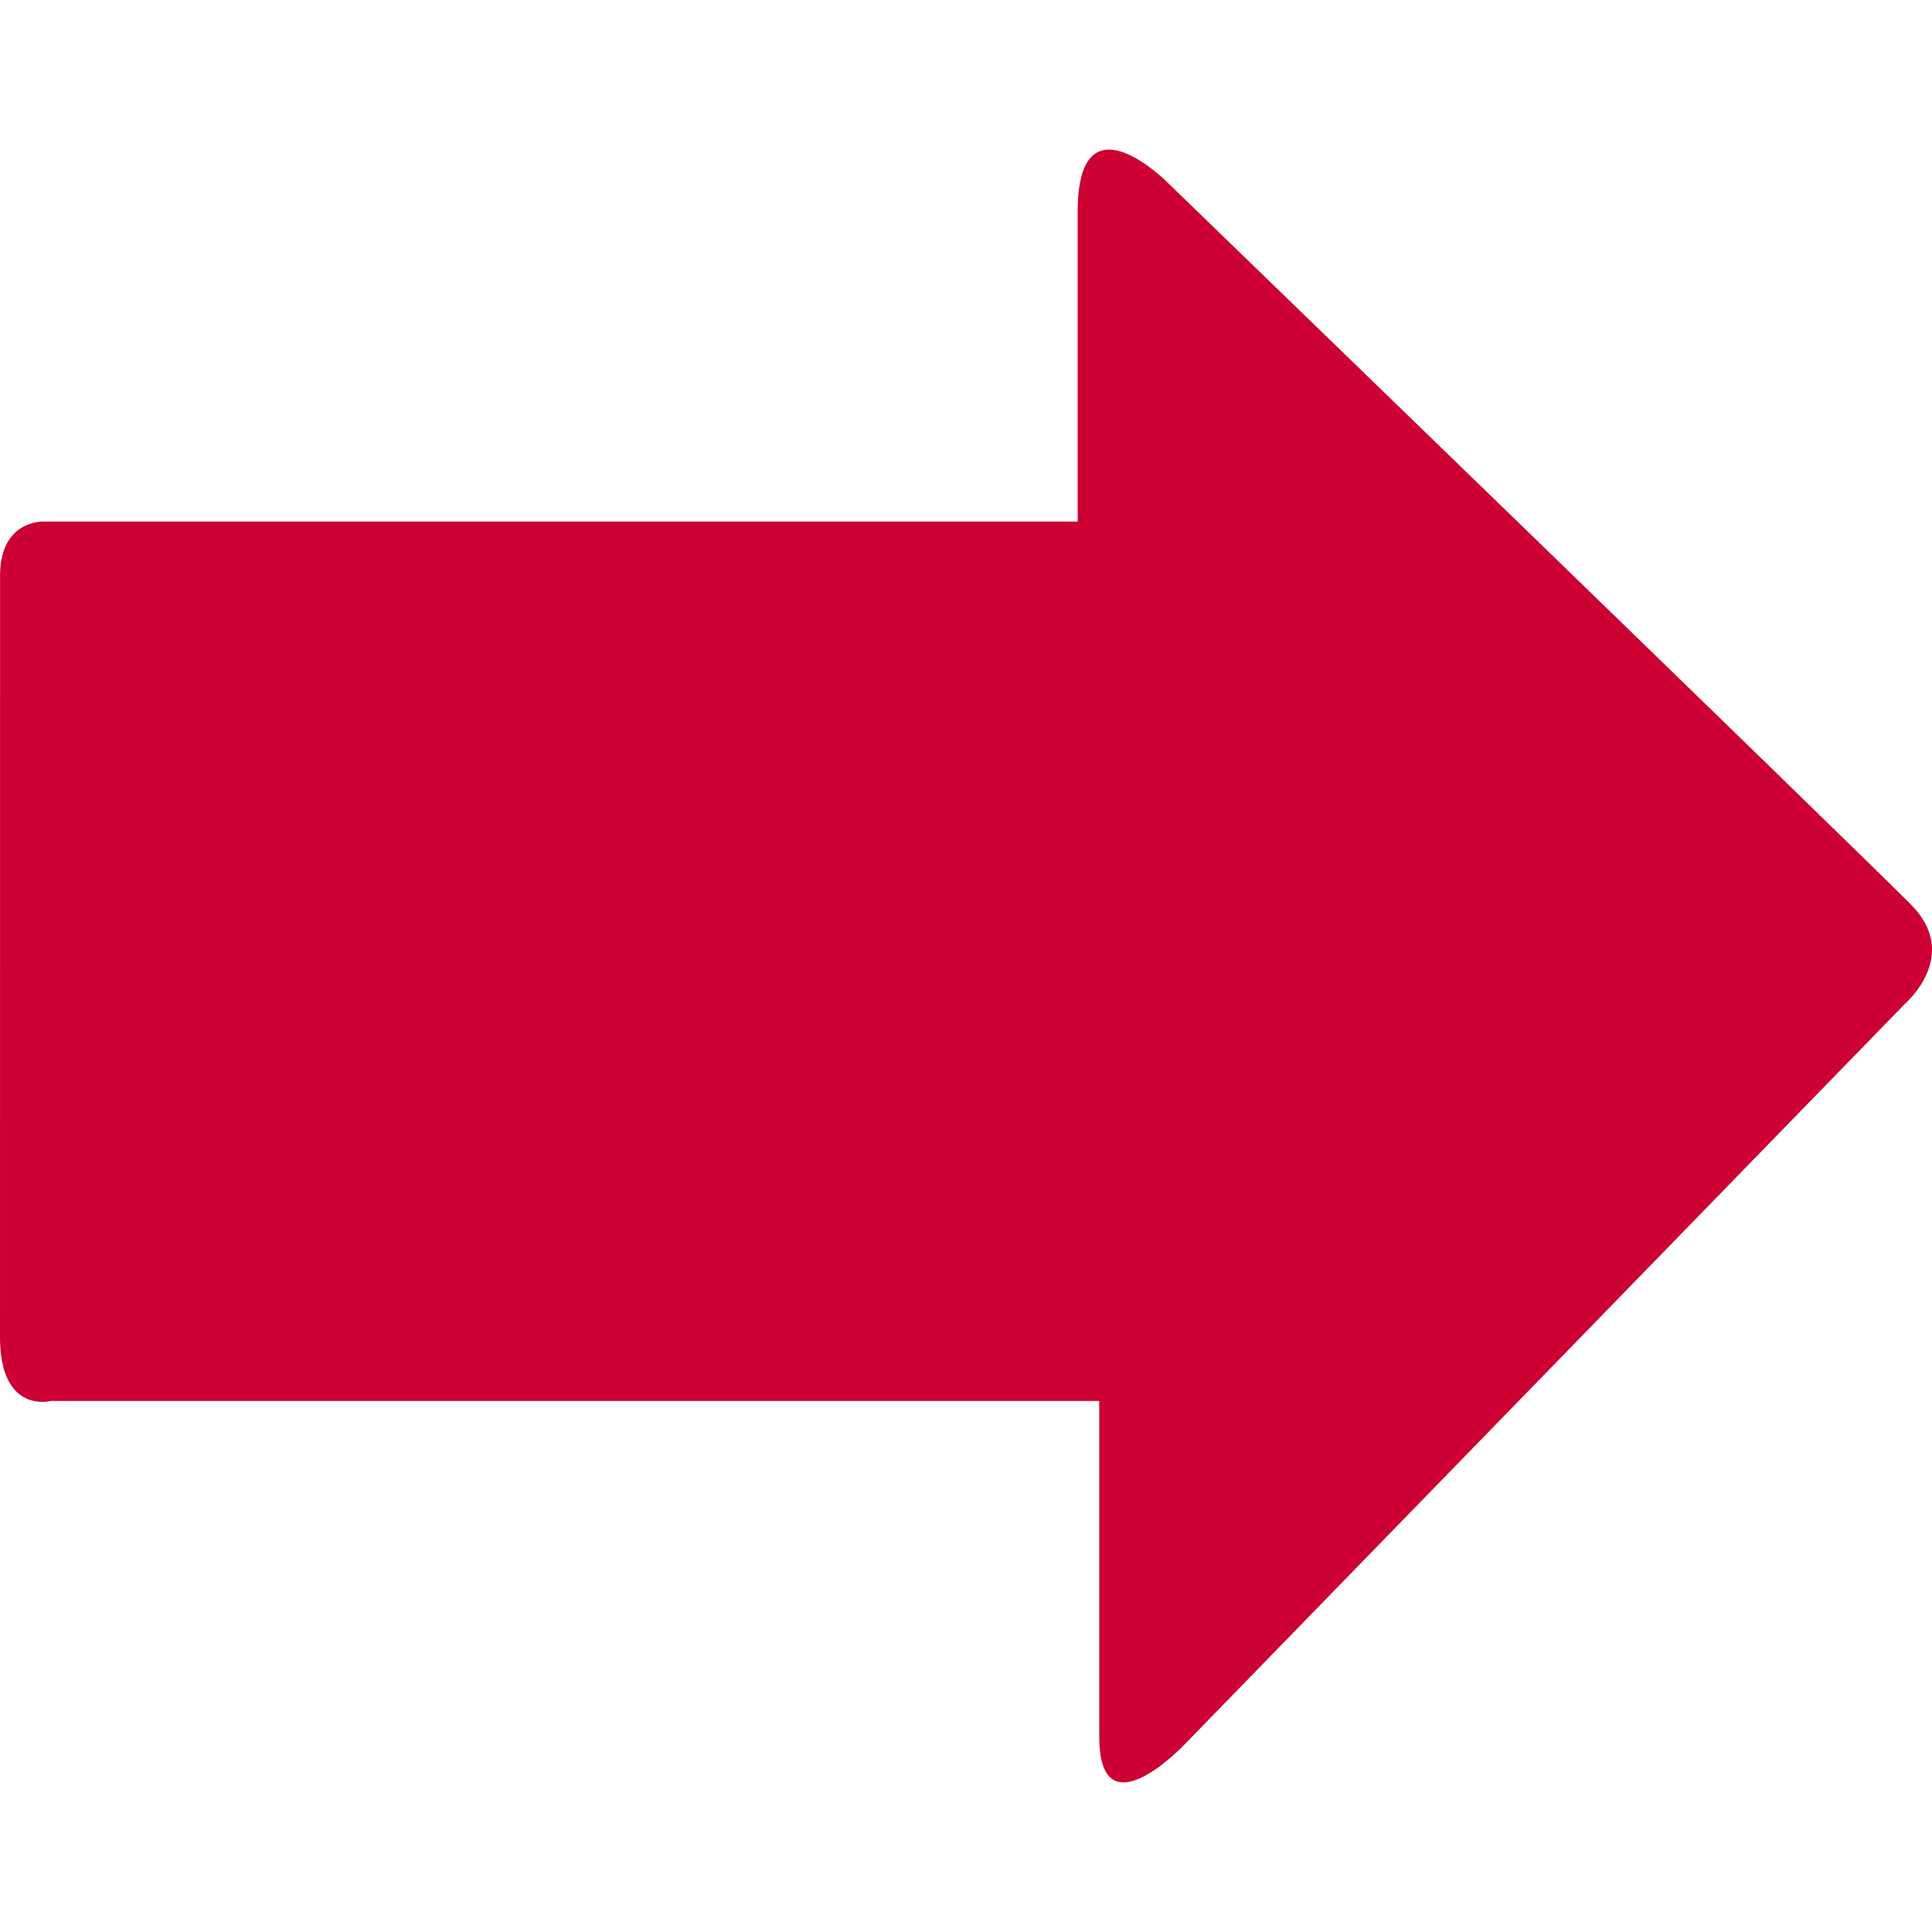
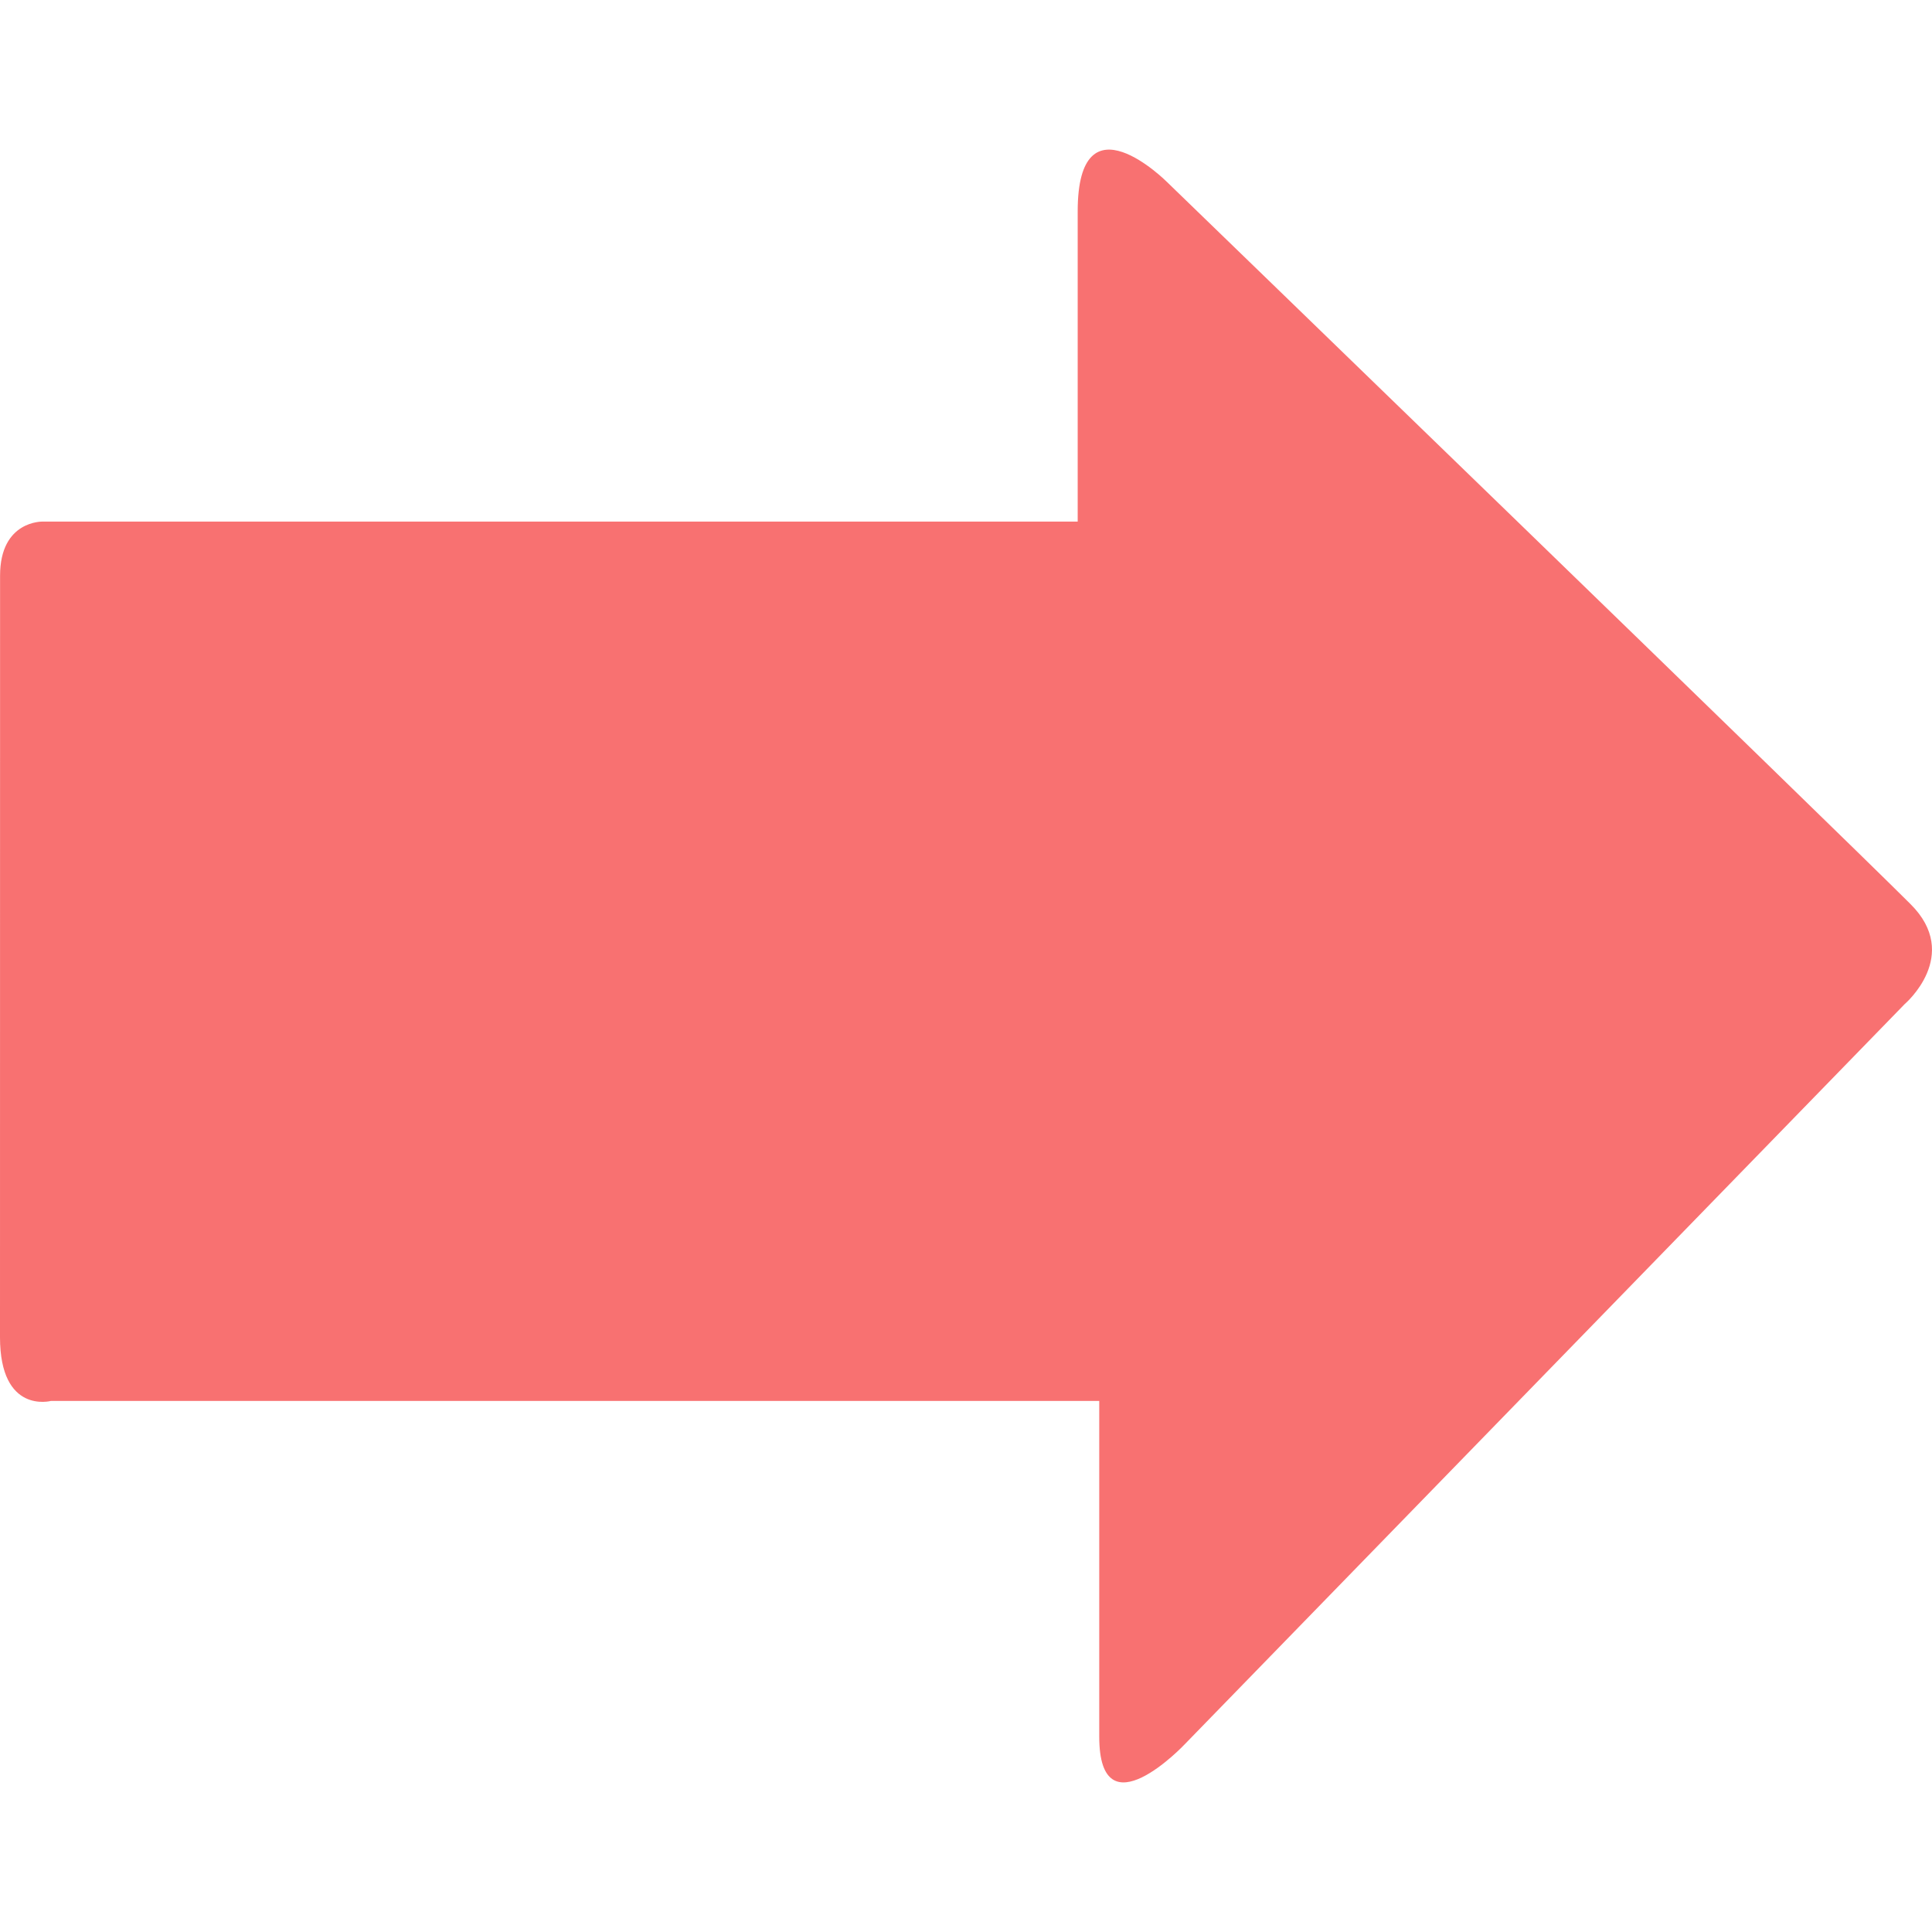
<svg xmlns="http://www.w3.org/2000/svg" height="800px" width="800px" version="1.1" id="Capa_1" viewBox="0 0 26.077 26.077" xml:space="preserve">
  <g>
    <g id="c103_arrow">
-       <path style="fill:#CC0033;" d="M25.709,13.552l-9.721,9.994c0,0-1.151,1.219-1.151-0.105c0-1.325,0-4.532,0-4.532    s-0.781,0-1.976,0c-3.42,0-9.642,0-12.173,0c0,0-0.688,0.184-0.688-0.861c0.001-1.047,0.001-9.533,0.001-10.279    S0.576,7.04,0.576,7.04c2.463,0,8.895,0,12.199,0c1.072,0,1.771,0,1.771,0s0-2.569,0-4.186c0-1.61,1.208-0.395,1.208-0.395    s9.081,8.791,10.033,9.744C26.482,12.894,25.709,13.552,25.709,13.552z" />
+       <path style="fill:#f87171;" d="M25.709,13.552l-9.721,9.994c0,0-1.151,1.219-1.151-0.105c0-1.325,0-4.532,0-4.532    s-0.781,0-1.976,0c-3.42,0-9.642,0-12.173,0c0,0-0.688,0.184-0.688-0.861c0.001-1.047,0.001-9.533,0.001-10.279    S0.576,7.04,0.576,7.04c2.463,0,8.895,0,12.199,0c1.072,0,1.771,0,1.771,0s0-2.569,0-4.186c0-1.61,1.208-0.395,1.208-0.395    s9.081,8.791,10.033,9.744C26.482,12.894,25.709,13.552,25.709,13.552z" />
    </g>
  </g>
</svg>
